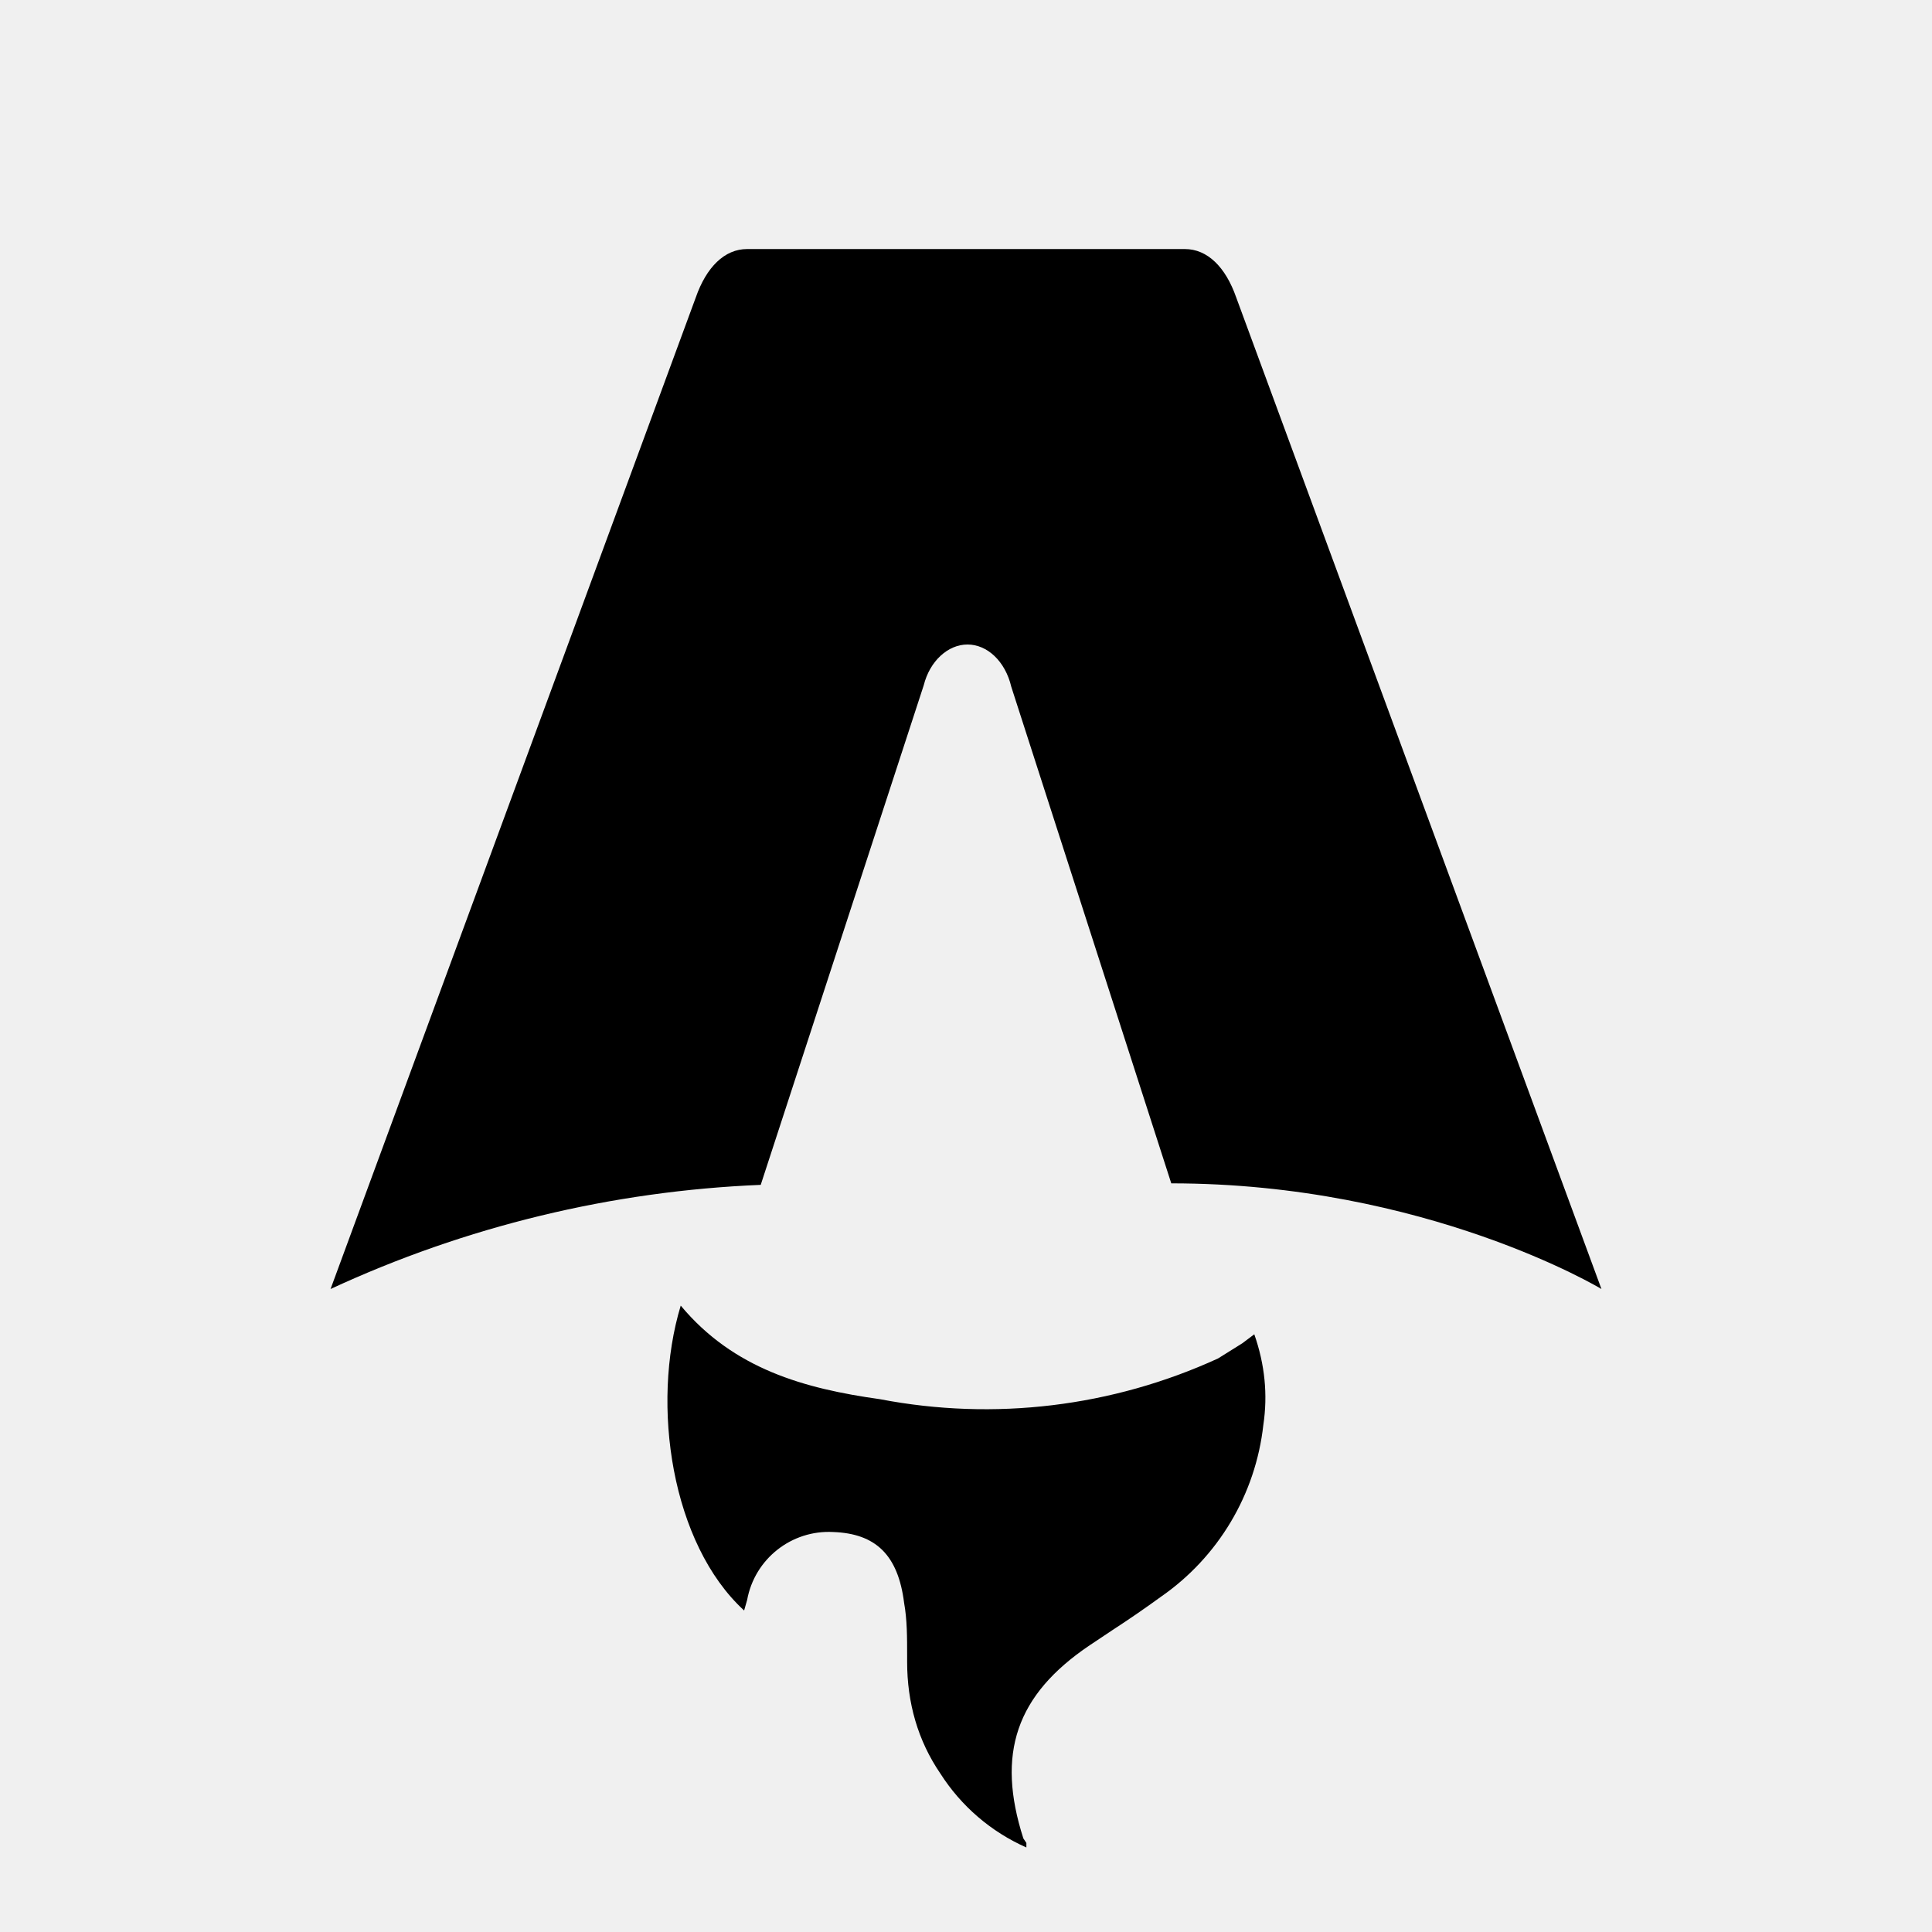
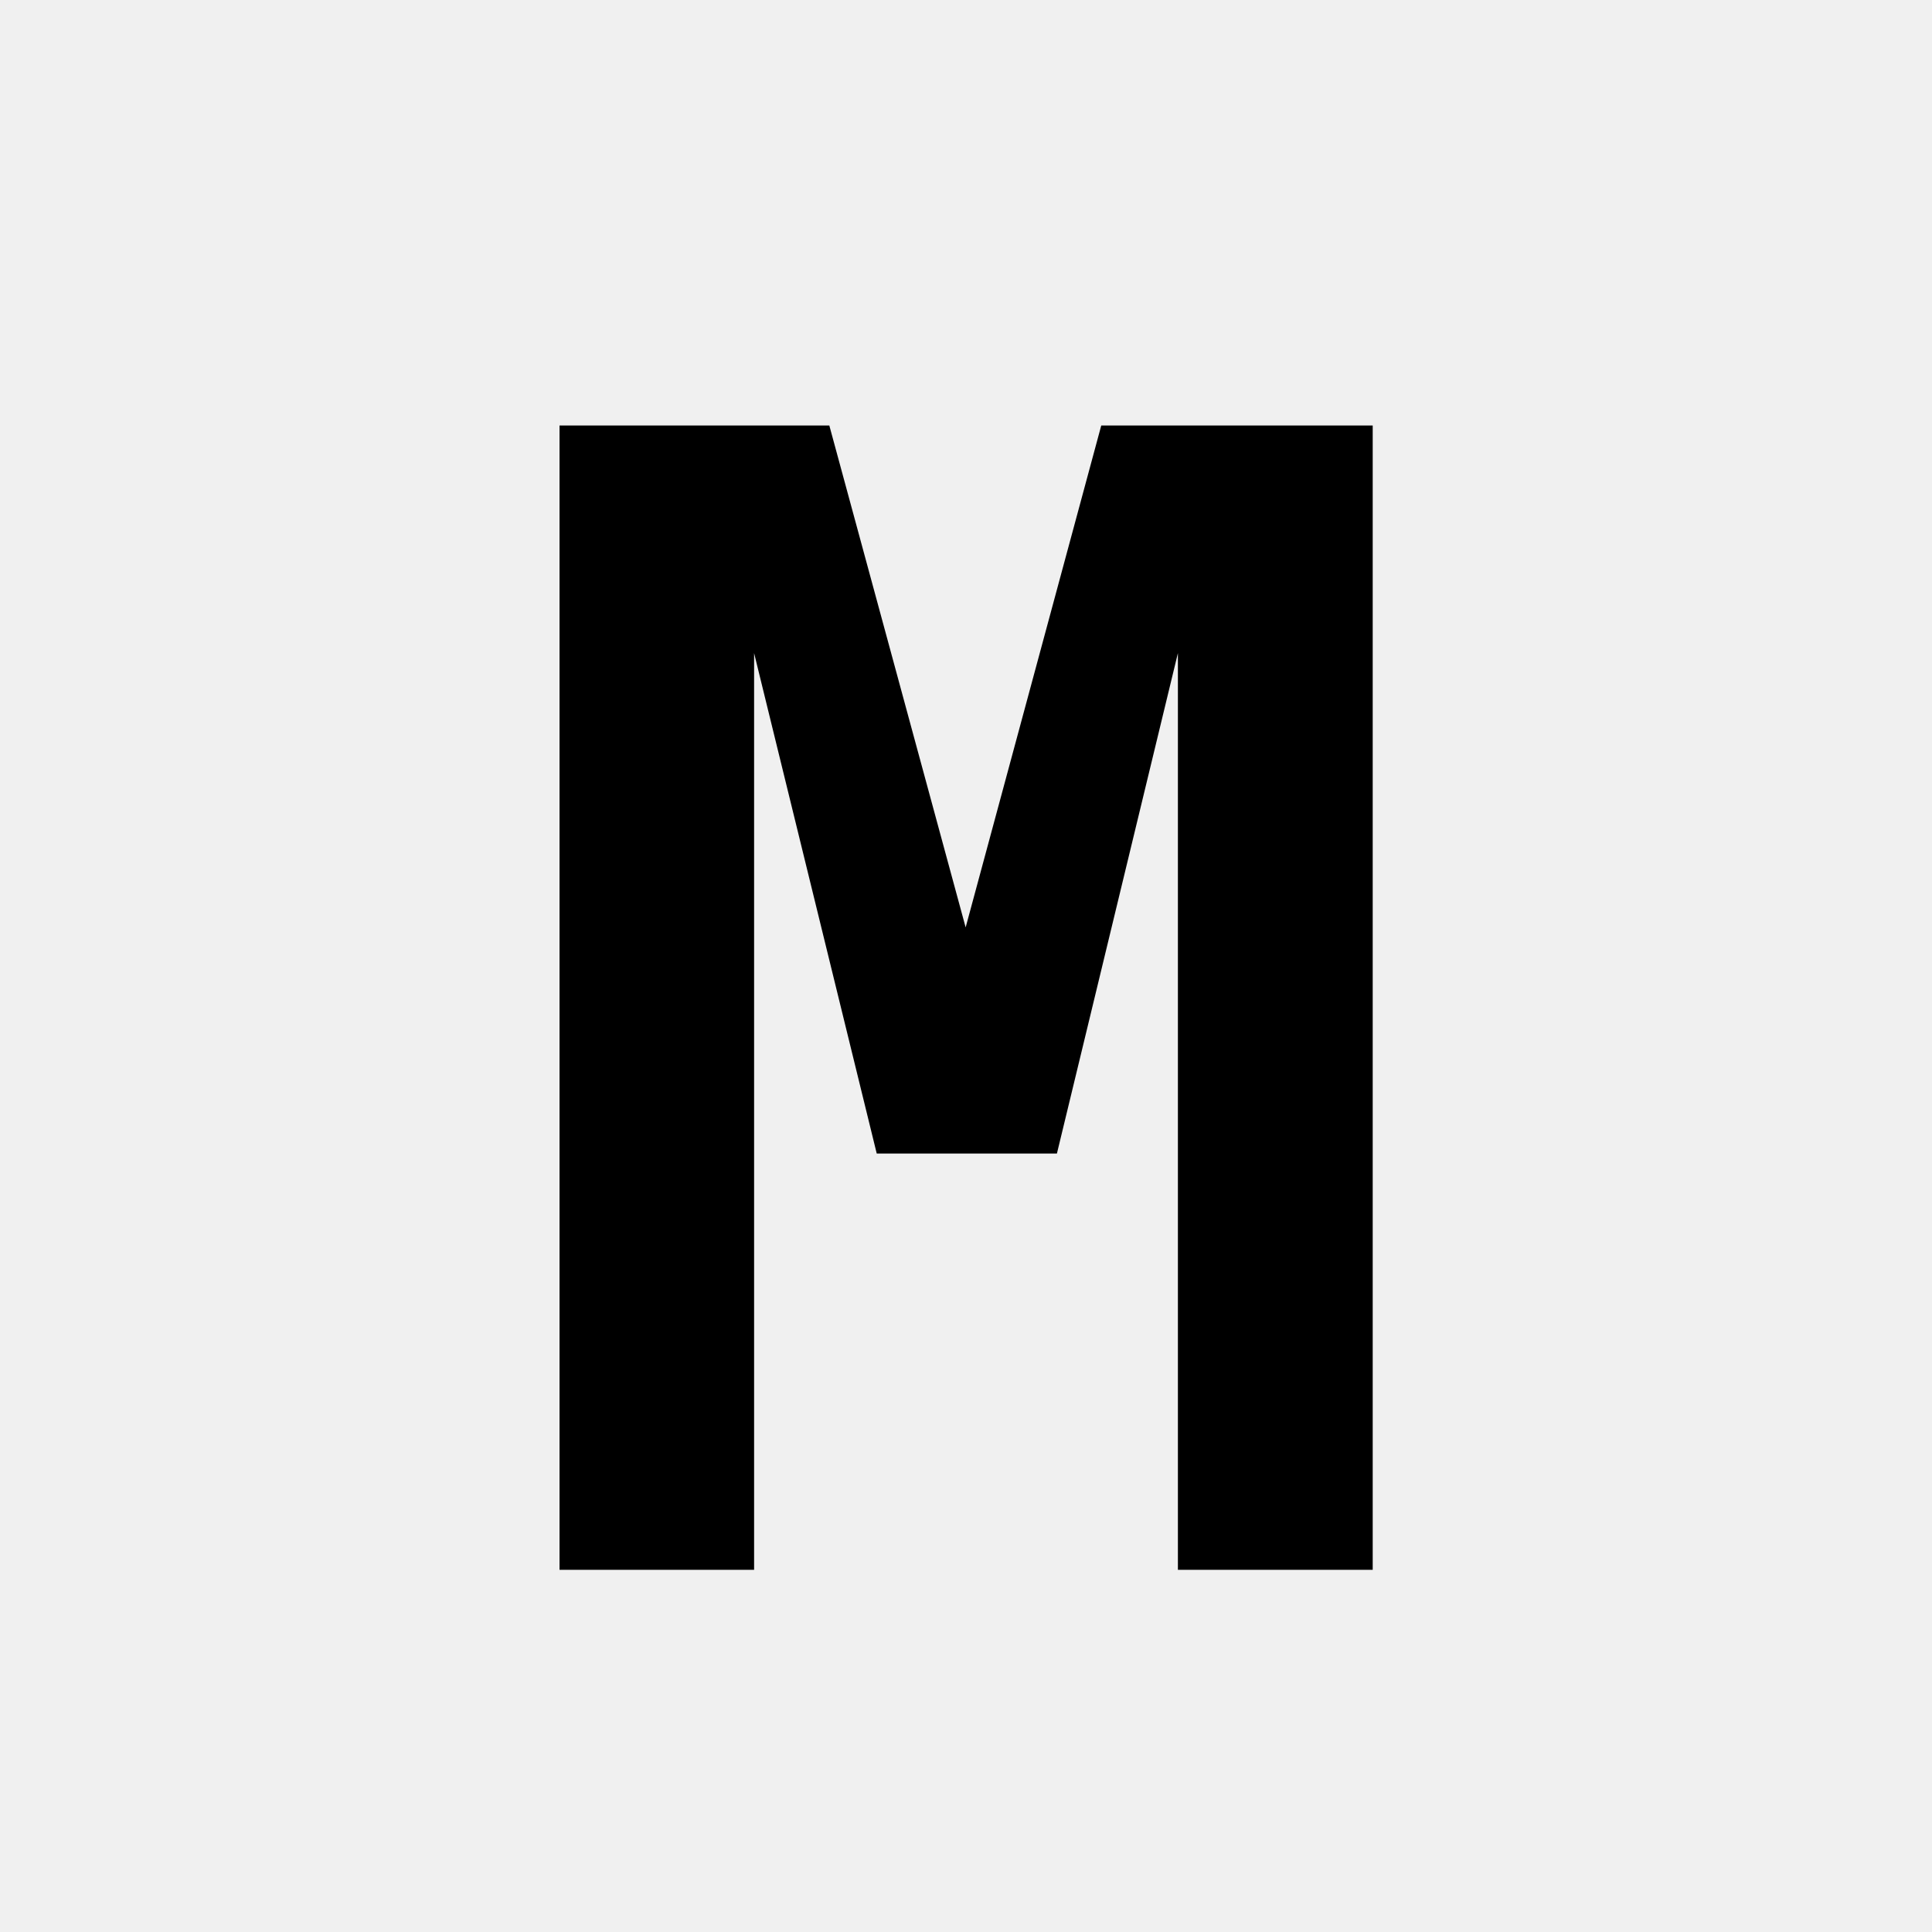
- <svg xmlns="http://www.w3.org/2000/svg" fill="none" viewBox="0 0 128 128">
-   <path d="M50.4 78.5a75.1 75.1 0 0 0-28.5 6.9l24.2-65.7c.7-2 1.9-3.2 3.4-3.2h29c1.5 0 2.7 1.2 3.4 3.2l24.2 65.7s-11.6-7-28.5-7L67 45.5c-.4-1.7-1.6-2.8-2.9-2.8-1.3 0-2.5 1.1-2.9 2.7L50.4 78.5Zm-1.1 28.2Zm-4.2-20.2c-2 6.6-.6 15.8 4.2 20.2a17.5 17.5 0 0 1 .2-.7 5.5 5.5 0 0 1 5.7-4.5c2.8.1 4.3 1.5 4.7 4.7.2 1.1.2 2.3.2 3.5v.4c0 2.7.7 5.2 2.2 7.4a13 13 0 0 0 5.7 4.9v-.3l-.2-.3c-1.8-5.6-.5-9.5 4.4-12.8l1.5-1a73 73 0 0 0 3.2-2.2 16 16 0 0 0 6.8-11.4c.3-2 .1-4-.6-6l-.8.6-1.6 1a37 37 0 0 1-22.4 2.7c-5-.7-9.7-2-13.2-6.2Z" />
+ <svg xmlns="http://www.w3.org/2000/svg" viewBox="0 0 128 128">
+   <text x="64" y="68" font-family="ui-monospace, 'Google Sans Code', monospace" font-size="104" font-weight="600" text-anchor="middle" dominant-baseline="central">M</text>
  <style>
-         path { fill: #000; }
+         text { fill: #000; }
        @media (prefers-color-scheme: dark) {
-             path { fill: #FFF; }
+             text { fill: #FFF; }
        }
    </style>
</svg>
